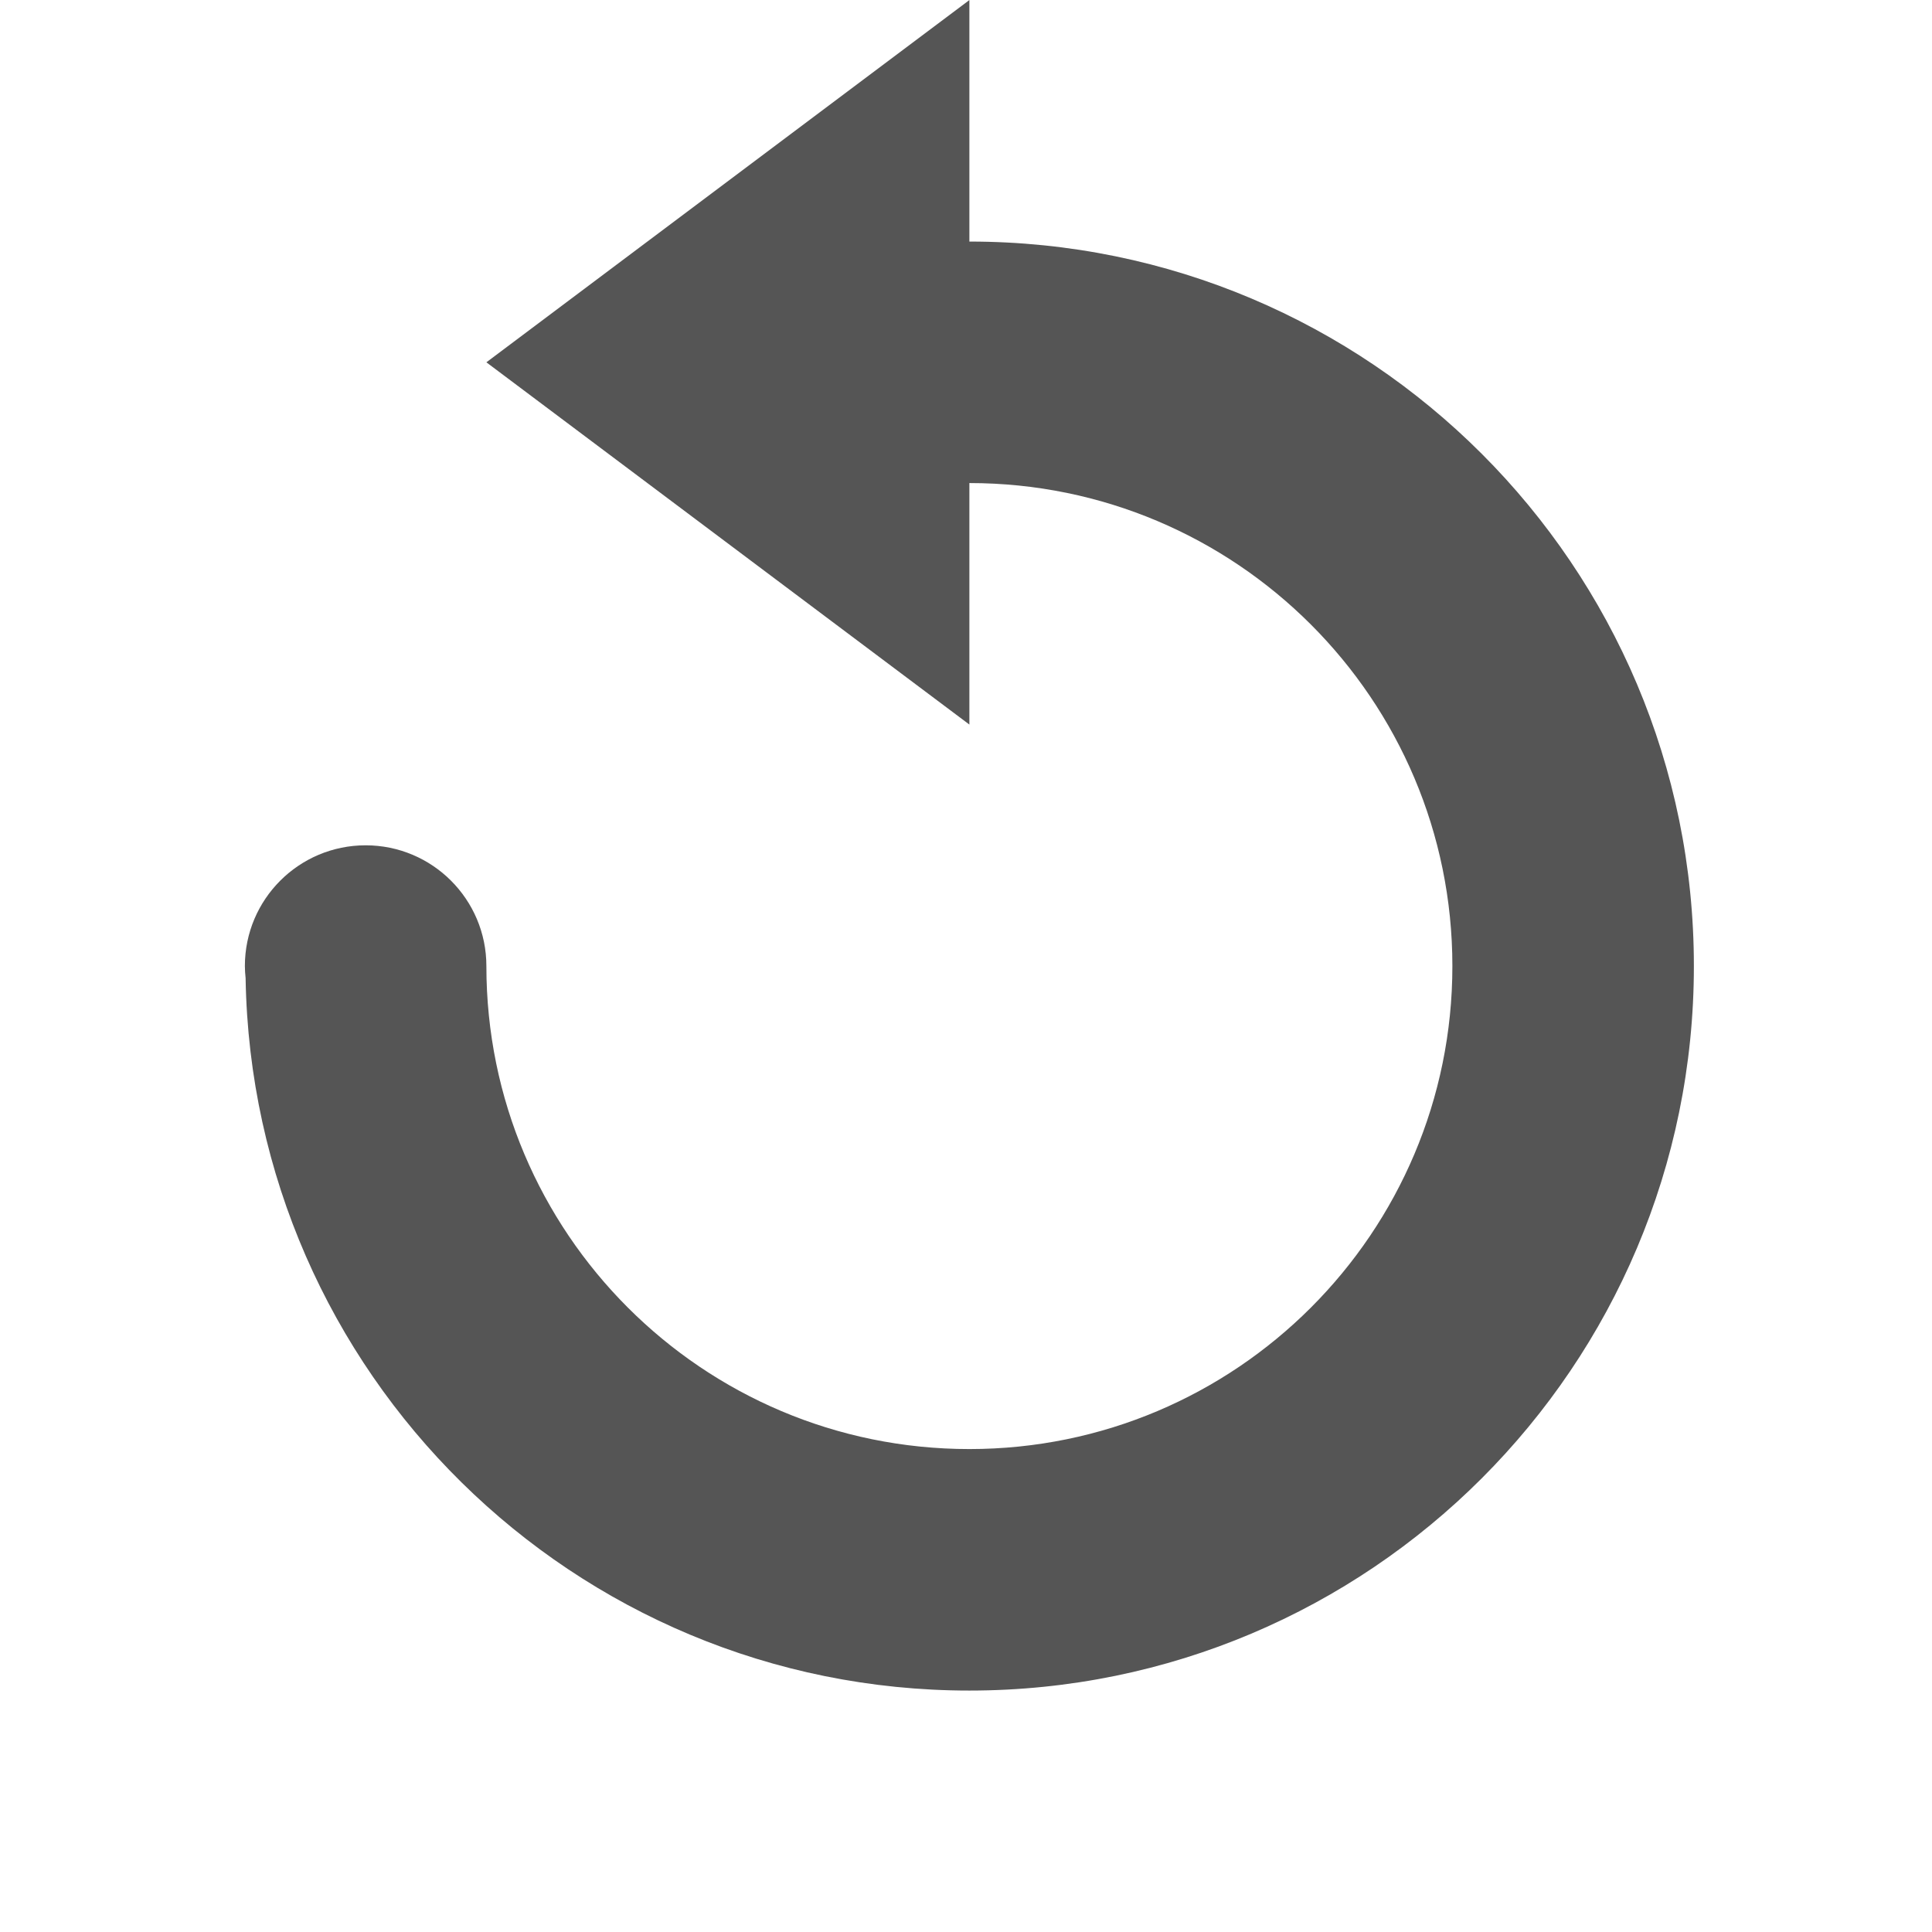
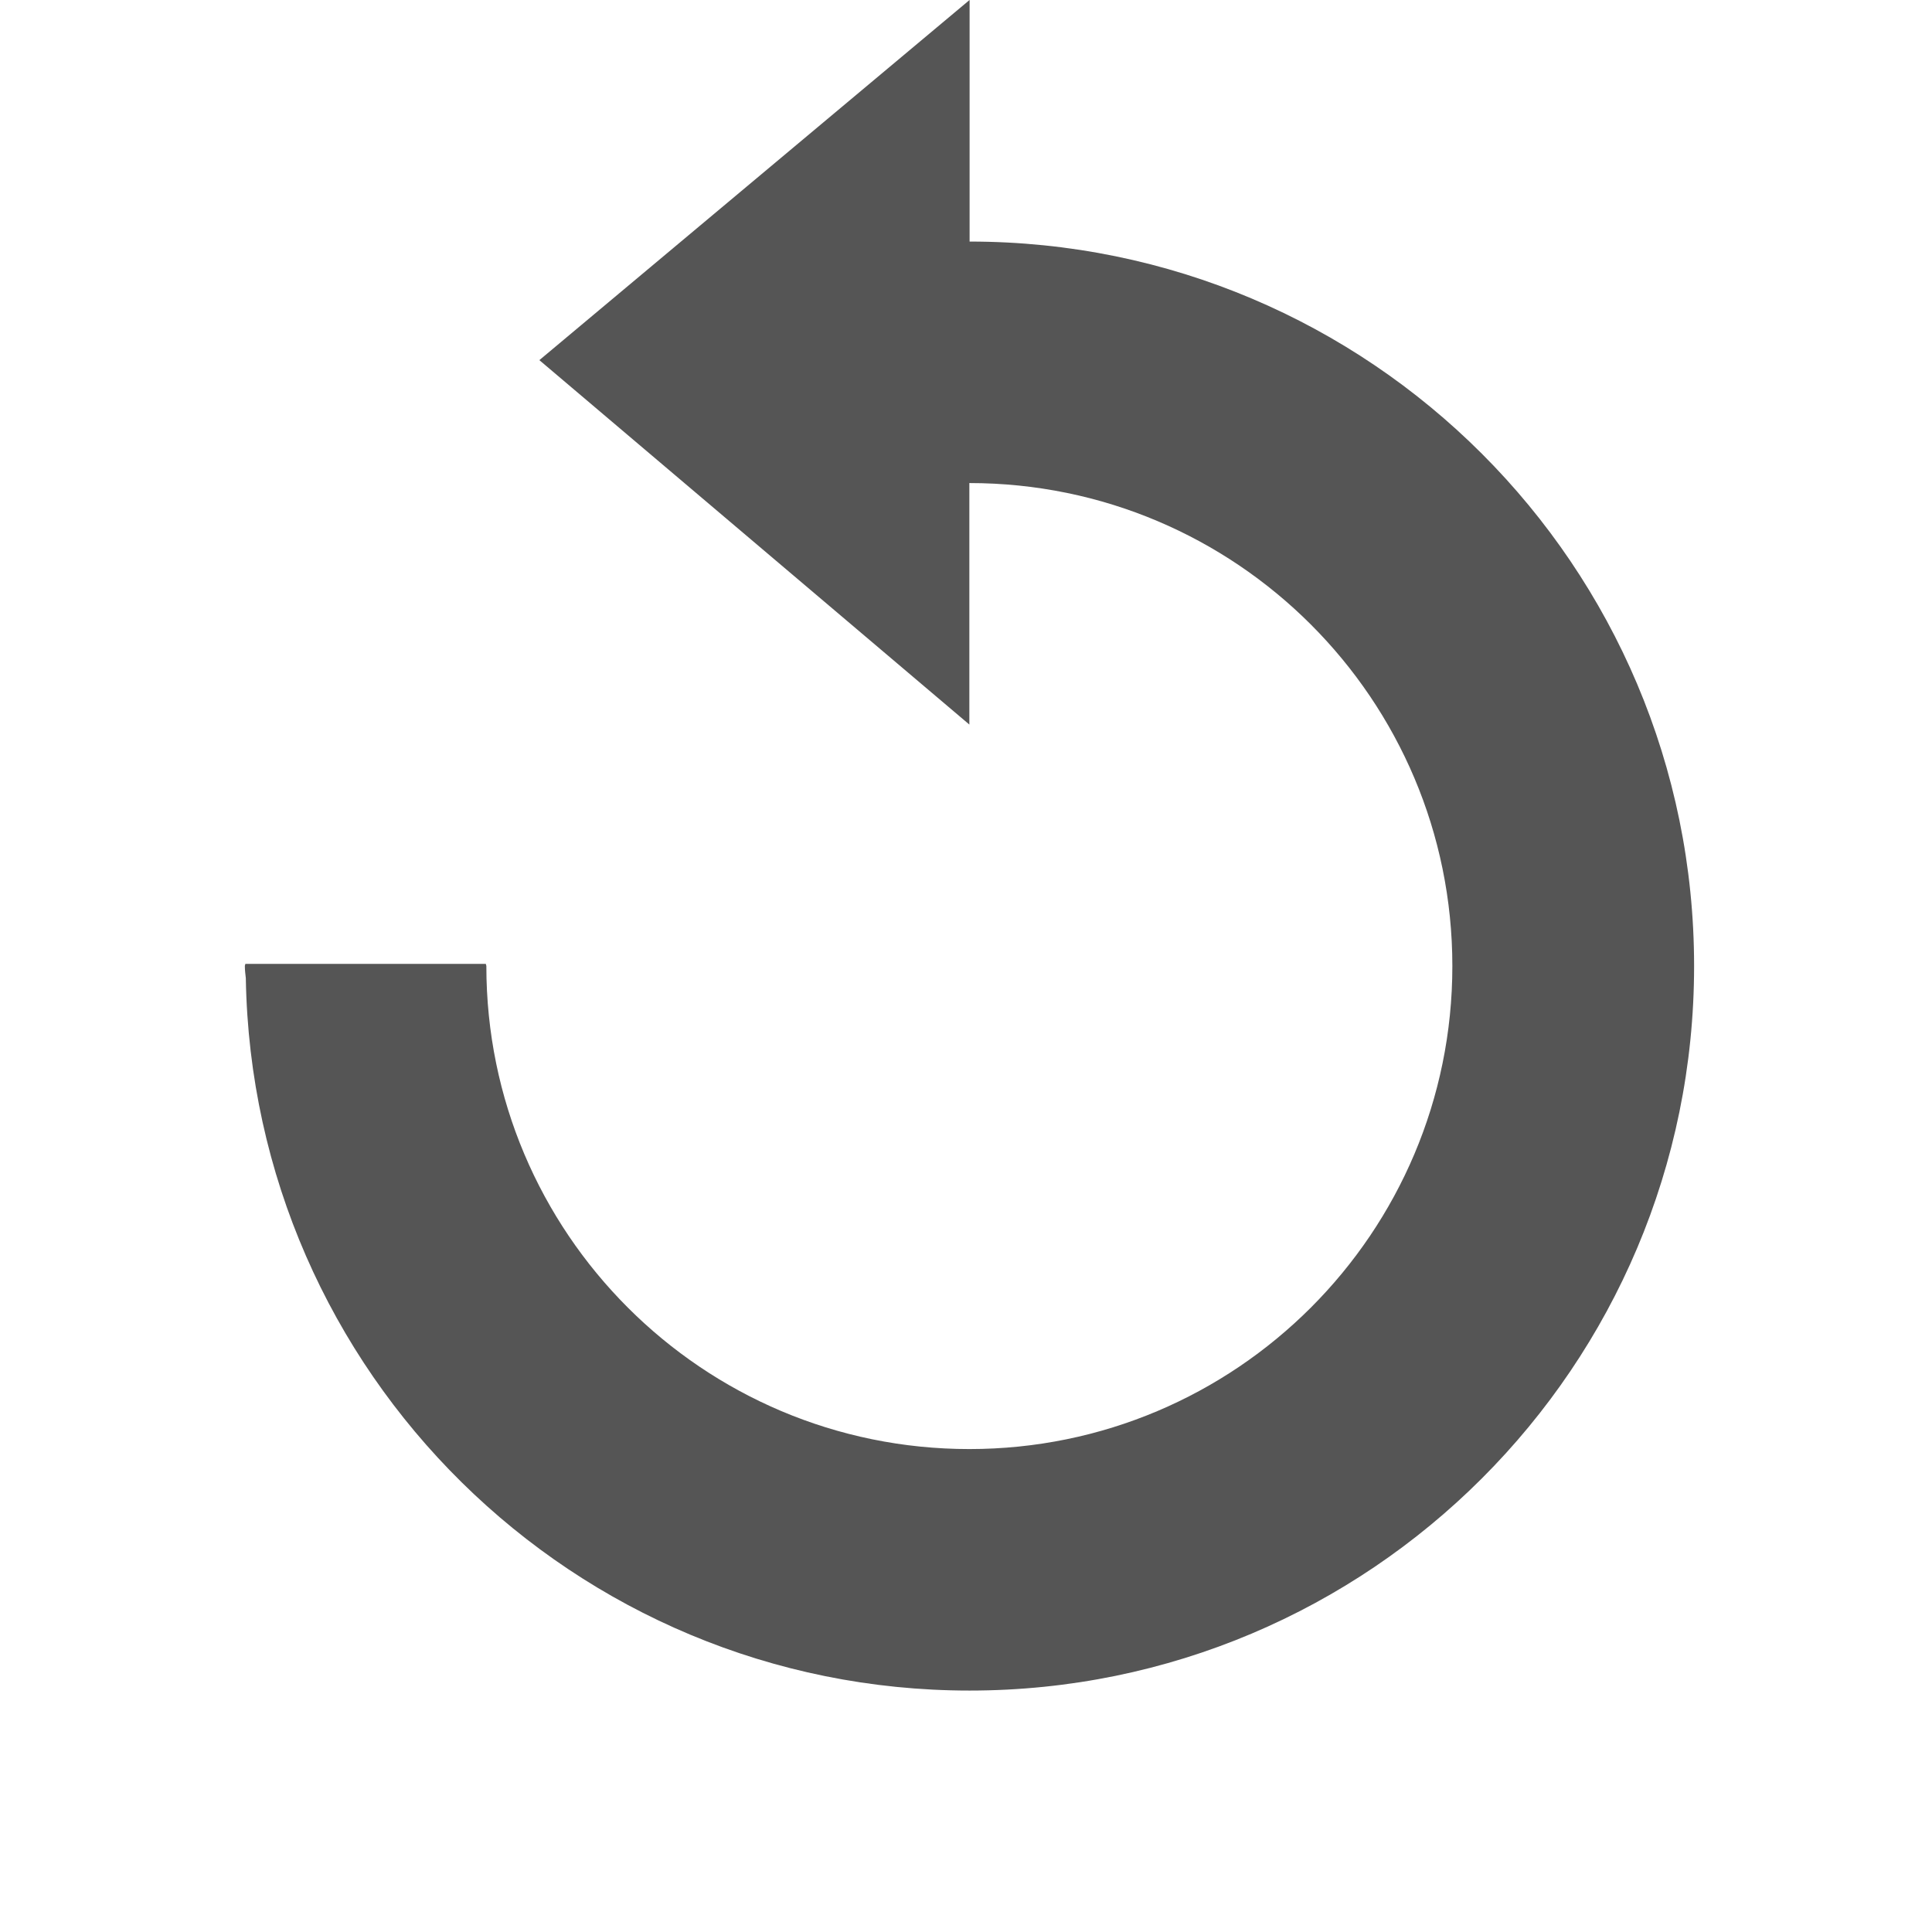
<svg xmlns="http://www.w3.org/2000/svg" xmlns:ns1="http://www.openswatchbook.org/uri/2009/osb" height="16" id="svg7384" style="enable-background:new" version="1.1" width="16">
  <defs id="defs7386">
+     <linearGradient id="linearGradient6882" ns1:paint="solid">
+       <stop id="stop6884" offset="0" style="stop-color:#555555;stop-opacity:1;" />
+     </linearGradient>
    <linearGradient id="linearGradient5606" ns1:paint="solid">
      <stop id="stop5608" offset="0" style="stop-color:#000000;stop-opacity:1;" />
    </linearGradient>
    <filter id="filter7554" style="color-interpolation-filters:sRGB">
      <feBlend id="feBlend7556" in2="BackgroundImage" mode="darken" />
    </filter>
  </defs>
-   <g id="layer9" style="display:inline" transform="translate(-485.034,-101.0175)" />
-   <g id="layer10" style="display:inline;filter:url(#filter7554)" transform="translate(-485.034,-101.0175)" />
-   <g id="layer1" style="display:inline" transform="translate(-244.0338,-718.0175)" />
-   <g id="layer14" style="display:inline" transform="translate(-485.034,-101.0175)" />
-   <g id="layer15" style="display:inline" transform="translate(-485.034,-101.0175)" />
-   <g id="g71291" style="display:inline" transform="translate(-485.034,-101.0175)" />
-   <g id="layer2" style="display:inline" transform="translate(-244.0338,-568.0175)" />
-   <g id="g6058" style="display:inline" transform="translate(-244.0338,-568.0175)" />
-   <g id="layer12" style="display:inline" transform="translate(-485.034,-101.0175)">
-     <path d="m 499.062,109.018 c 0,3.314 -2.686,6 -6,6 -3.28,0 -5.94,-2.633 -5.994,-5.9 a 1,1 0 0 1 -0.006,-0.1 1,1 0 0 1 1,-1 1,1 0 0 1 1,1 c 0,2.209 1.791,4 4,4 2.209,0 4,-1.791 4,-4 0,-2.209 -1.791,-4 -4,-4 l 0,2 -4,-3 4,-3 0,2 c 3.314,0 6,2.686 6,6 z" id="path6694" style="opacity:1;fill:#555555;fill-opacity:1;stroke:none;stroke-width:2;stroke-linecap:square;stroke-linejoin:miter;stroke-miterlimit:4;stroke-dasharray:none;stroke-opacity:1" />
+   <g id="layer9" style="display:inline" transform="translate(-485.0002,-101.0175)" />
+   <g id="layer10" style="display:inline;filter:url(#filter7554)" transform="translate(-485.0002,-101.0175)" />
+   <g id="layer1" style="display:inline" transform="translate(-244,-718.0175)" />
+   <g id="layer14" style="display:inline" transform="translate(-485.0002,-101.0175)" />
+   <g id="layer15" style="display:inline" transform="translate(-485.0002,-101.0175)" />
+   <g id="g71291" style="display:inline" transform="translate(-485.0002,-101.0175)" />
+   <g id="layer2" style="display:inline" transform="translate(-244,-568.0175)" />
+   <g id="layer12" style="display:inline" transform="translate(-485.0002,-101.0175)">
+     <path d="m 493.029,101.018 -3.562,2.982 3.561,3.018 0,-2 c 2.209,0 4,1.791 4,4 0,2.209 -1.791,4 -4,4 -2.209,0 -4,-1.791 -4,-4 0,-0.006 -0.004,-0.011 -0.004,-0.018 l -1.992,0 c -1.1e-4,0.006 -0.004,0.011 -0.004,0.018 0,0.033 0.004,0.067 0.008,0.1 0.054,3.267 2.714,5.9 5.994,5.9 3.314,0 6,-2.686 6,-6 0,-3.314 -2.686,-6 -6,-6 l 0,-2 z" id="path6694" style="opacity:1;fill:#555555;fill-opacity:1;stroke:none;stroke-width:2;stroke-linecap:square;stroke-linejoin:miter;stroke-miterlimit:4;stroke-dasharray:none;stroke-opacity:1" />
  </g>
</svg>
